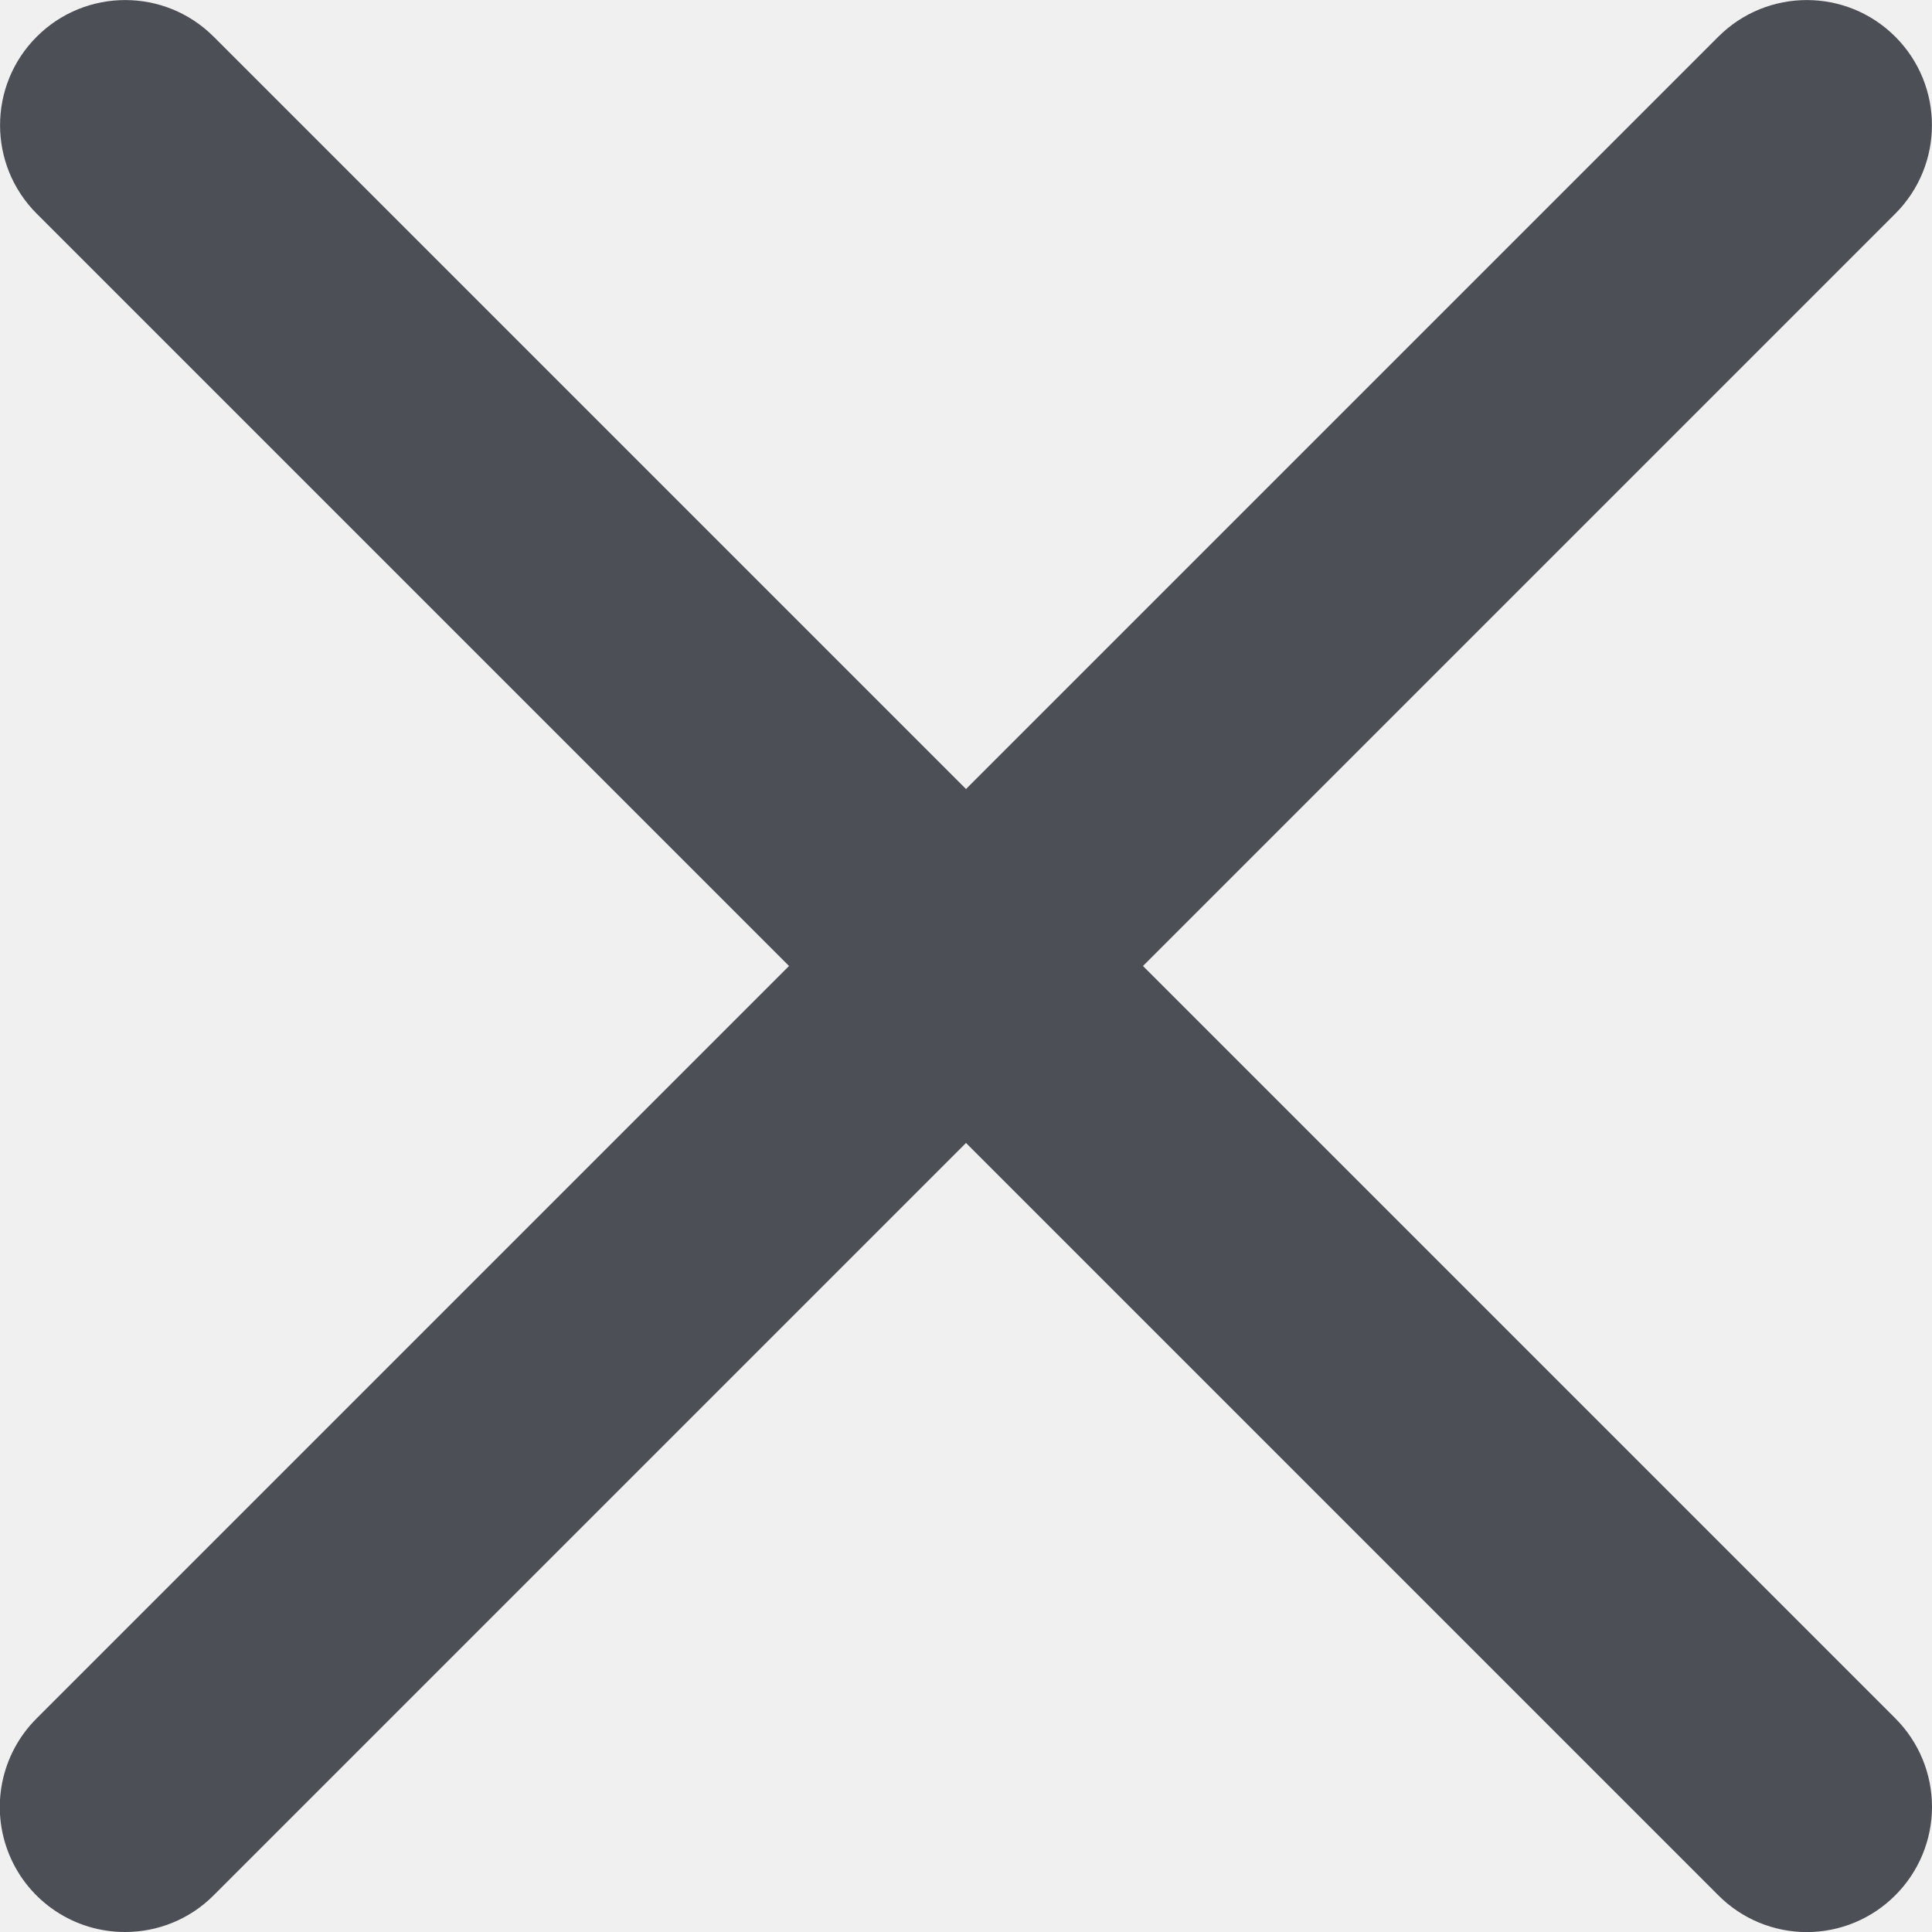
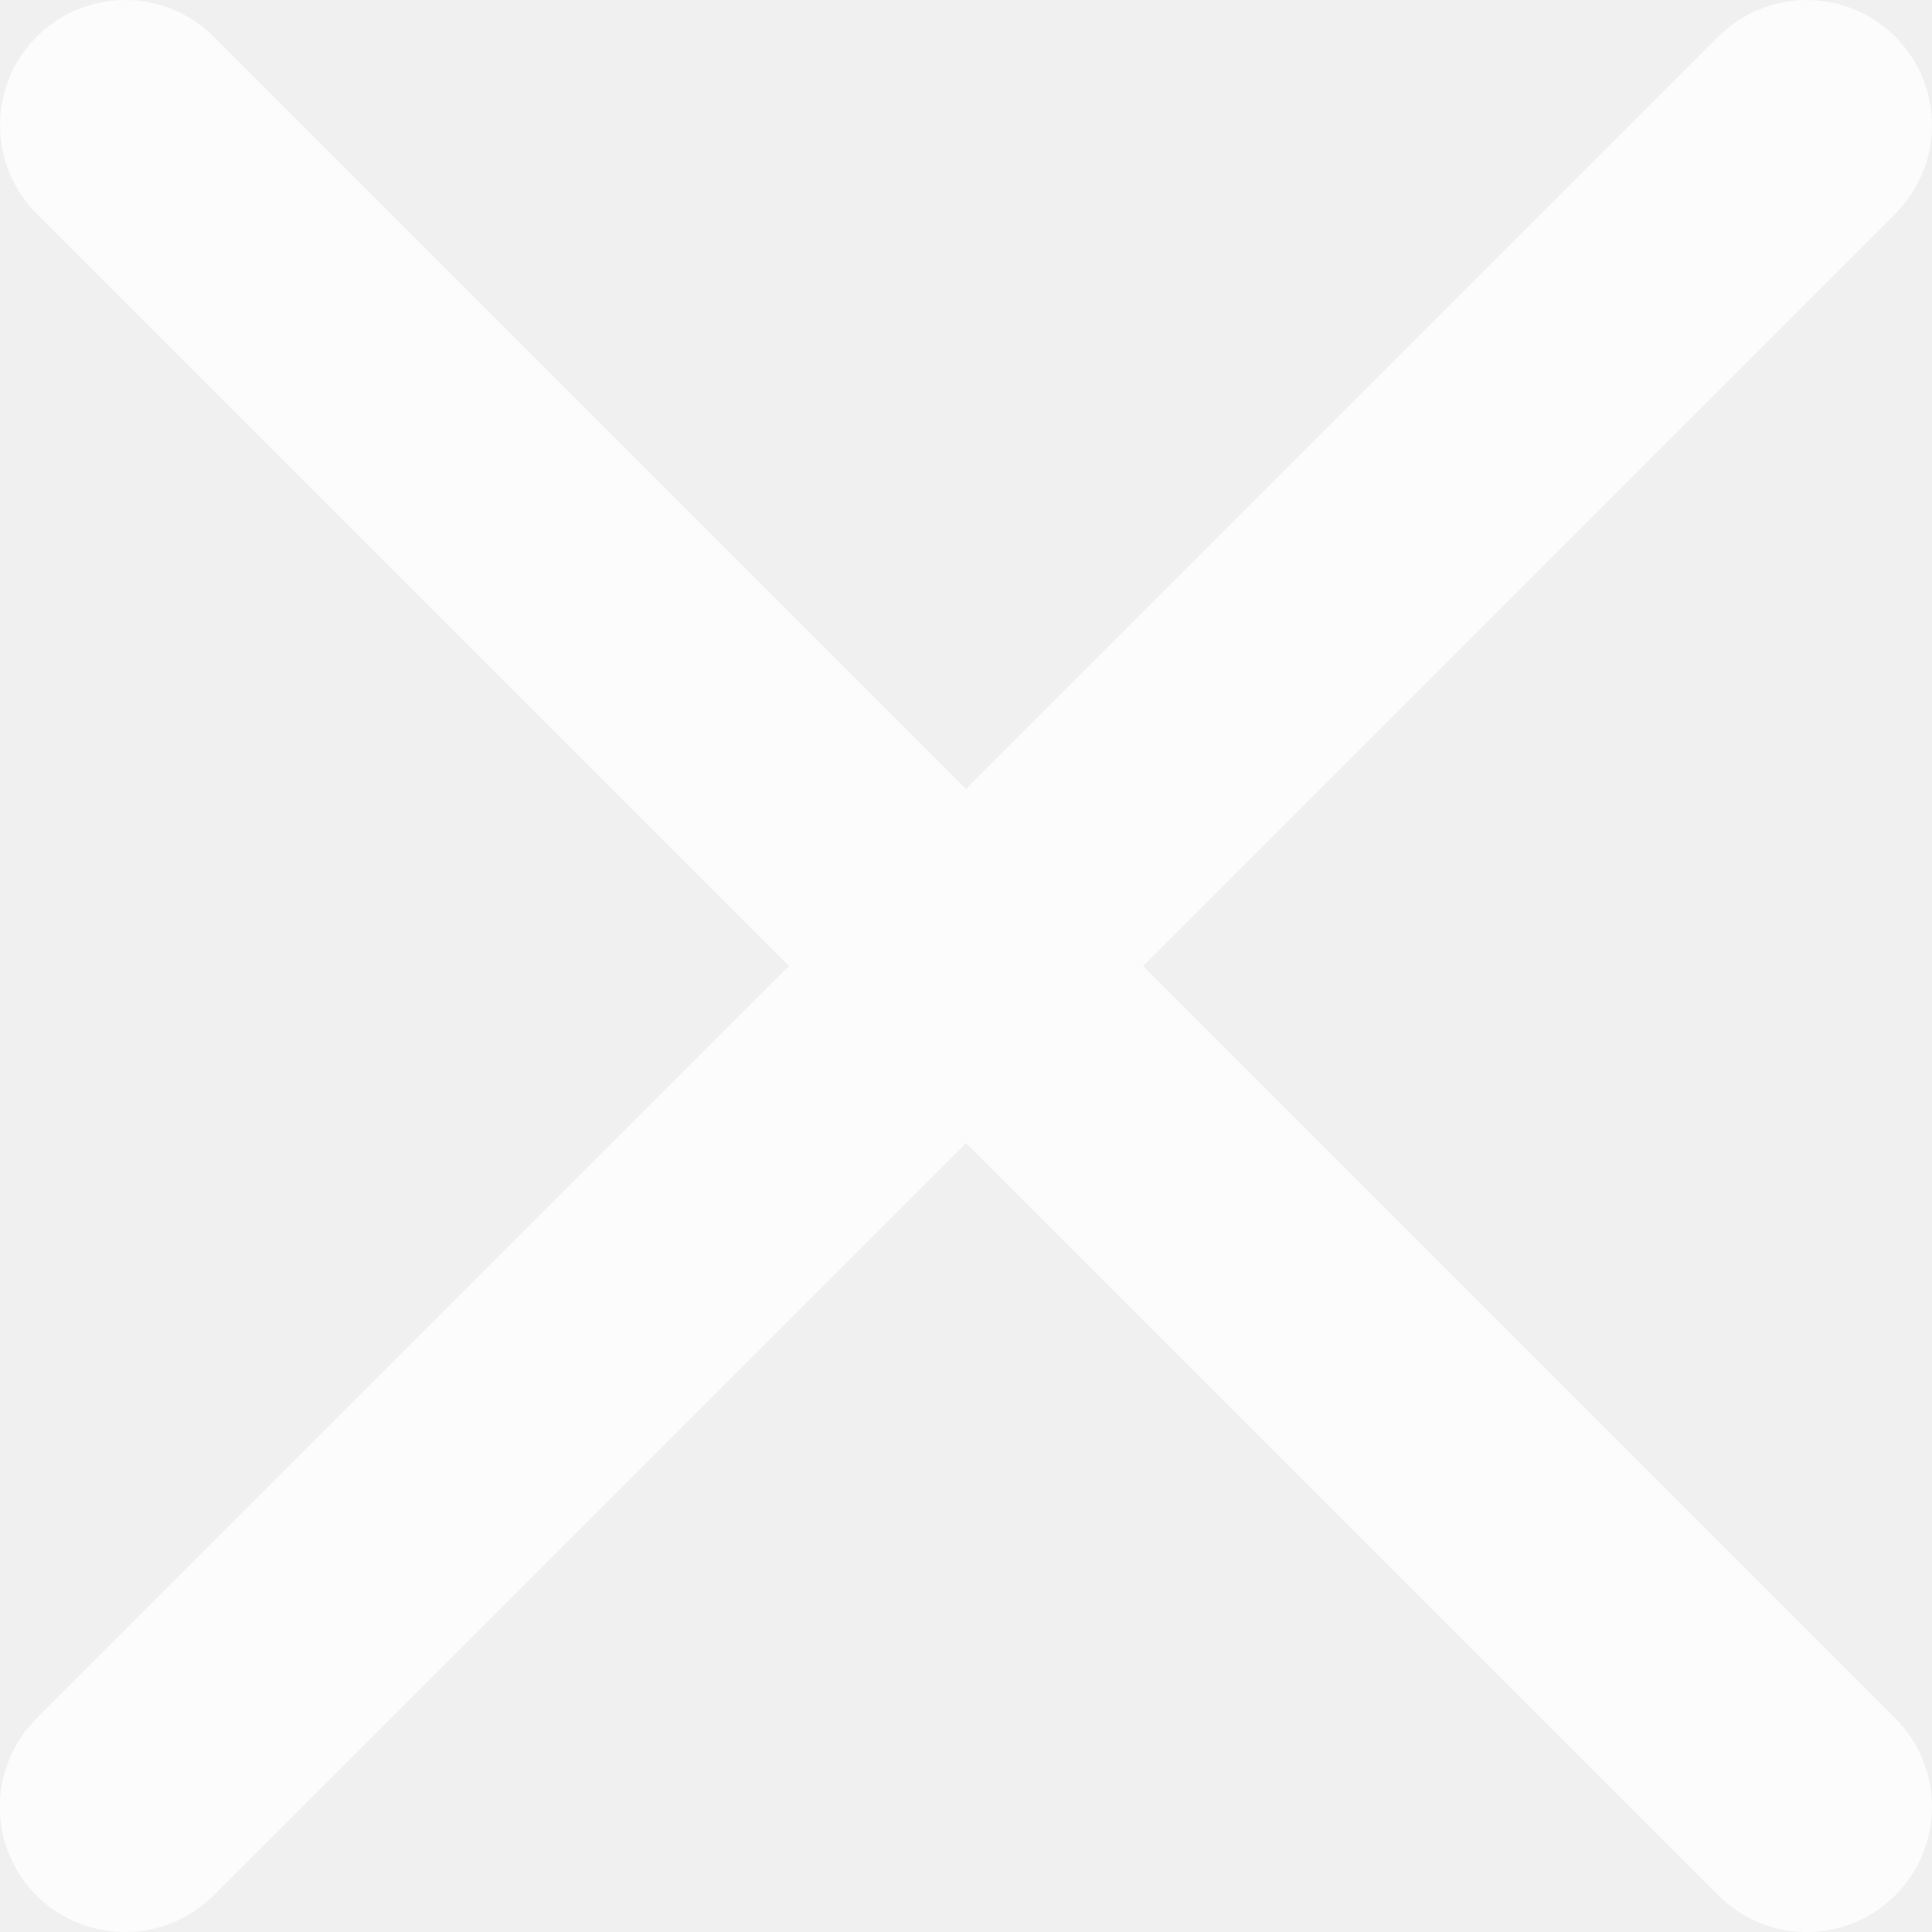
<svg xmlns="http://www.w3.org/2000/svg" fill="none" viewBox="0 0 20 20">
  <defs />
-   <path fill="#242730" fill-opacity=".8" d="M11.832 10l7.788-7.788A1.294 1.294 0 1017.788.38L10 8.168 2.212.38A1.294 1.294 0 10.38 2.212L8.168 10 .38 17.788A1.294 1.294 0 001.296 20c.332 0 .664-.127.916-.38L10 11.832l7.788 7.788a1.292 1.292 0 001.832 0 1.294 1.294 0 000-1.832L11.832 10z" />
+   <path fill="#fff" fill-opacity=".8" d="M11.832 10l7.788-7.788A1.294 1.294 0 1017.788.38L10 8.168 2.212.38A1.294 1.294 0 10.38 2.212L8.168 10 .38 17.788A1.294 1.294 0 001.296 20c.332 0 .664-.127.916-.38L10 11.832l7.788 7.788a1.292 1.292 0 001.832 0 1.294 1.294 0 000-1.832L11.832 10z" />
</svg>
